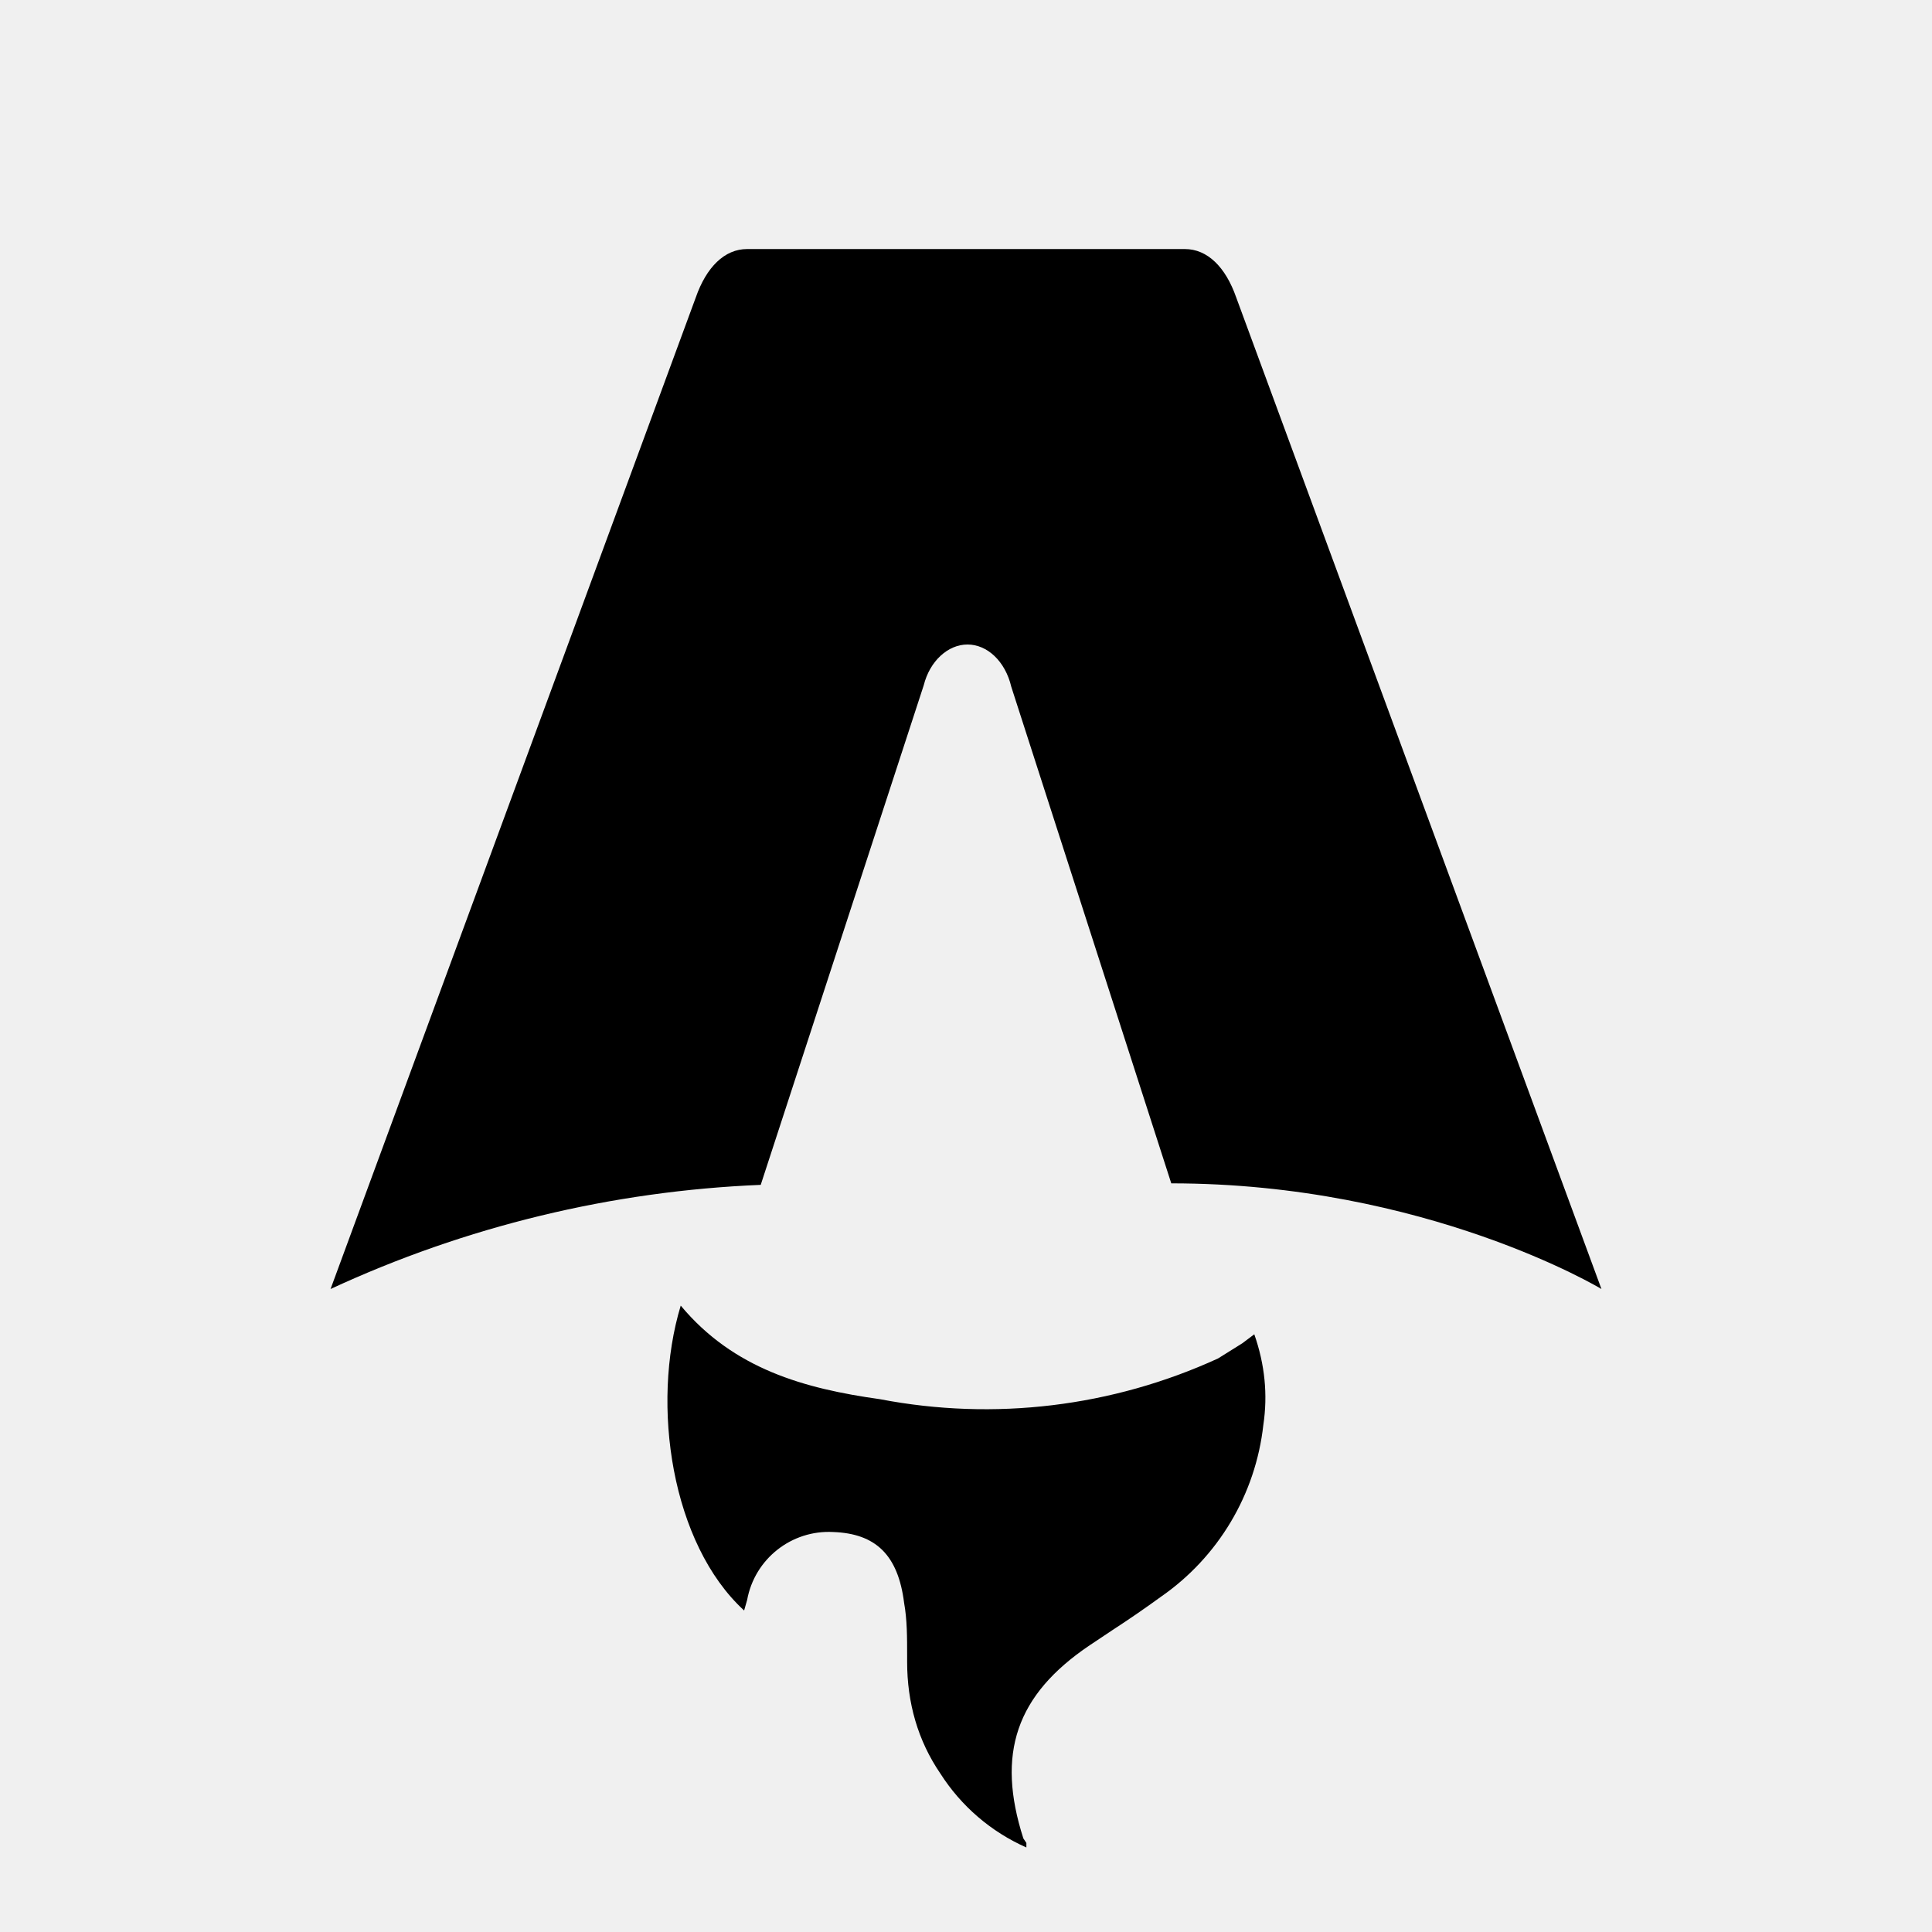
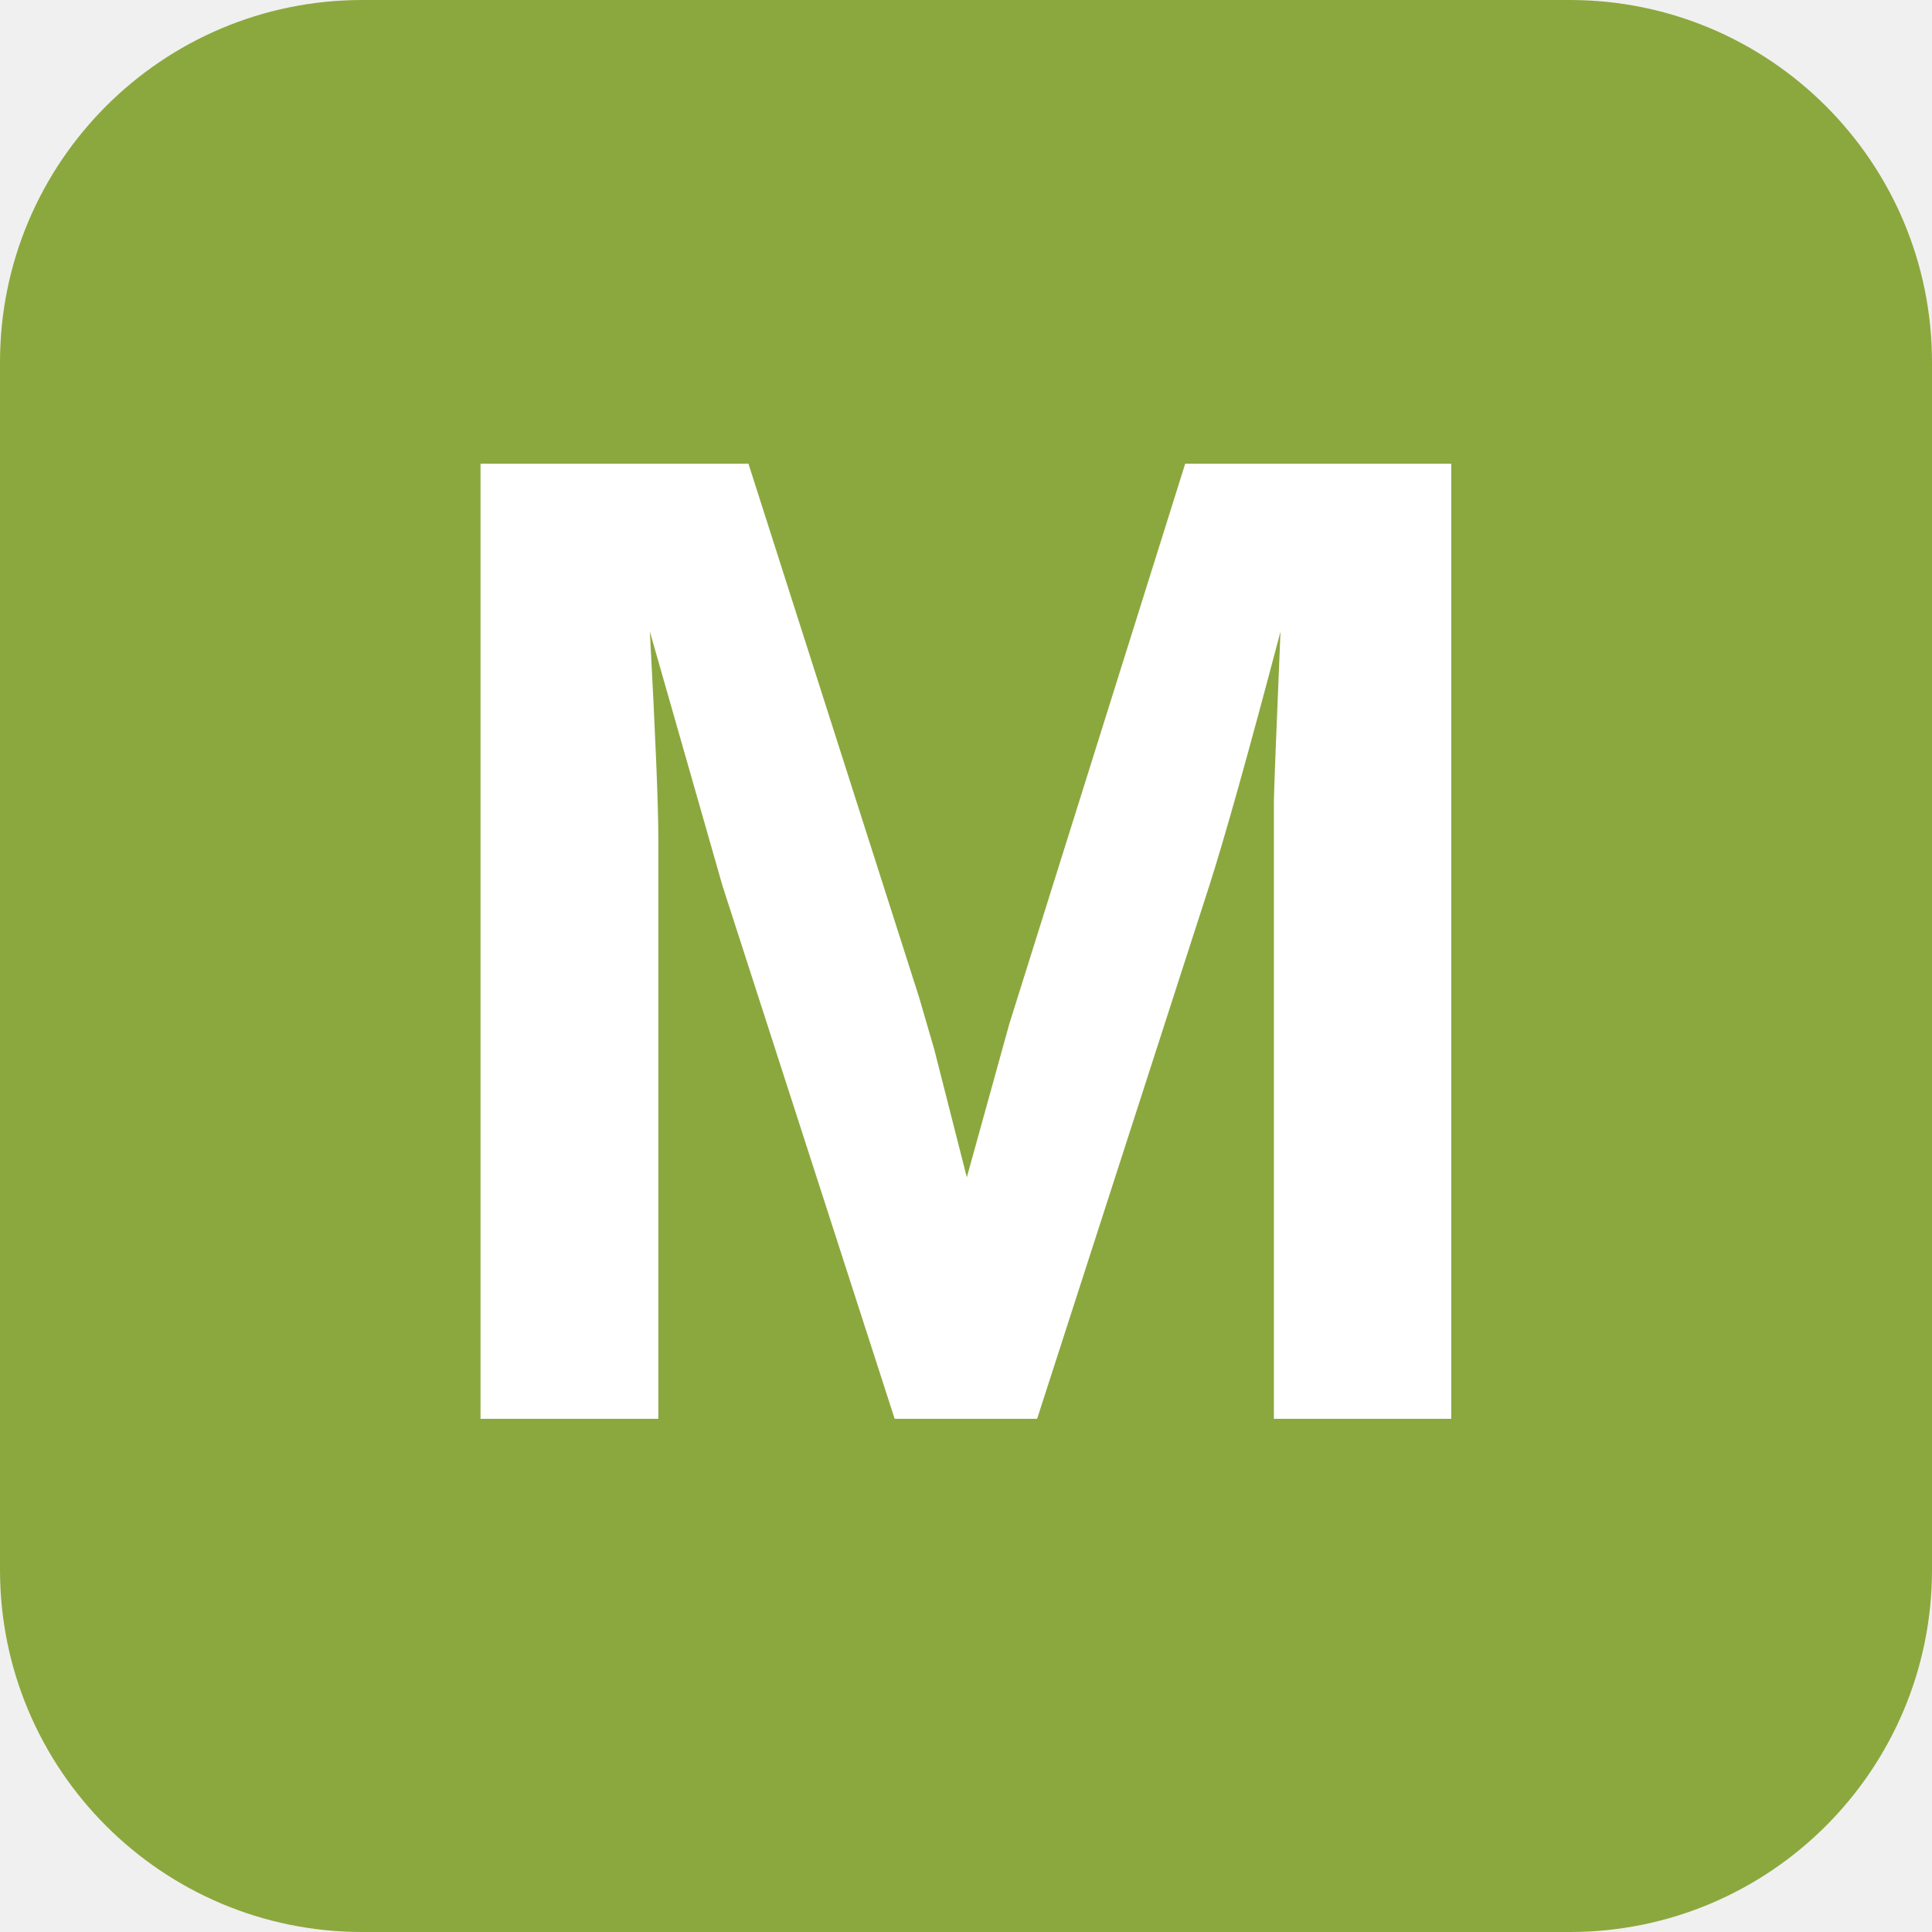
- <svg xmlns="http://www.w3.org/2000/svg" fill="none" viewBox="0 0 128 128">
-   <path d="M50.4 78.5a75.1 75.1 0 0 0-28.5 6.9l24.2-65.7c.7-2 1.9-3.2 3.4-3.2h29c1.5 0 2.7 1.2 3.4 3.2l24.2 65.7s-11.6-7-28.5-7L67 45.5c-.4-1.7-1.6-2.8-2.9-2.8-1.3 0-2.5 1.1-2.9 2.7L50.4 78.5Zm-1.1 28.2Zm-4.2-20.2c-2 6.6-.6 15.8 4.2 20.2a17.5 17.5 0 0 1 .2-.7 5.5 5.5 0 0 1 5.7-4.5c2.8.1 4.3 1.5 4.7 4.7.2 1.1.2 2.3.2 3.5v.4c0 2.7.7 5.2 2.2 7.4a13 13 0 0 0 5.7 4.9v-.3l-.2-.3c-1.8-5.6-.5-9.5 4.4-12.8l1.5-1a73 73 0 0 0 3.2-2.2 16 16 0 0 0 6.8-11.4c.3-2 .1-4-.6-6l-.8.6-1.6 1a37 37 0 0 1-22.4 2.7c-5-.7-9.7-2-13.2-6.2Z" />
-   <style>
-         path { fill: #000; }
-         @media (prefers-color-scheme: dark) {
-             path { fill: #FFF; }
-         }
-     </style>
+ <svg xmlns="http://www.w3.org/2000/svg" viewBox="0 0 64 64">
+   <rect width="64" height="64" rx="12" fill="#8BA83E" />
+   <text x="32" y="47" font-family="Arial Black,Arial,sans-serif" font-weight="900" font-size="46" text-anchor="middle" fill="white">M</text>
</svg>
